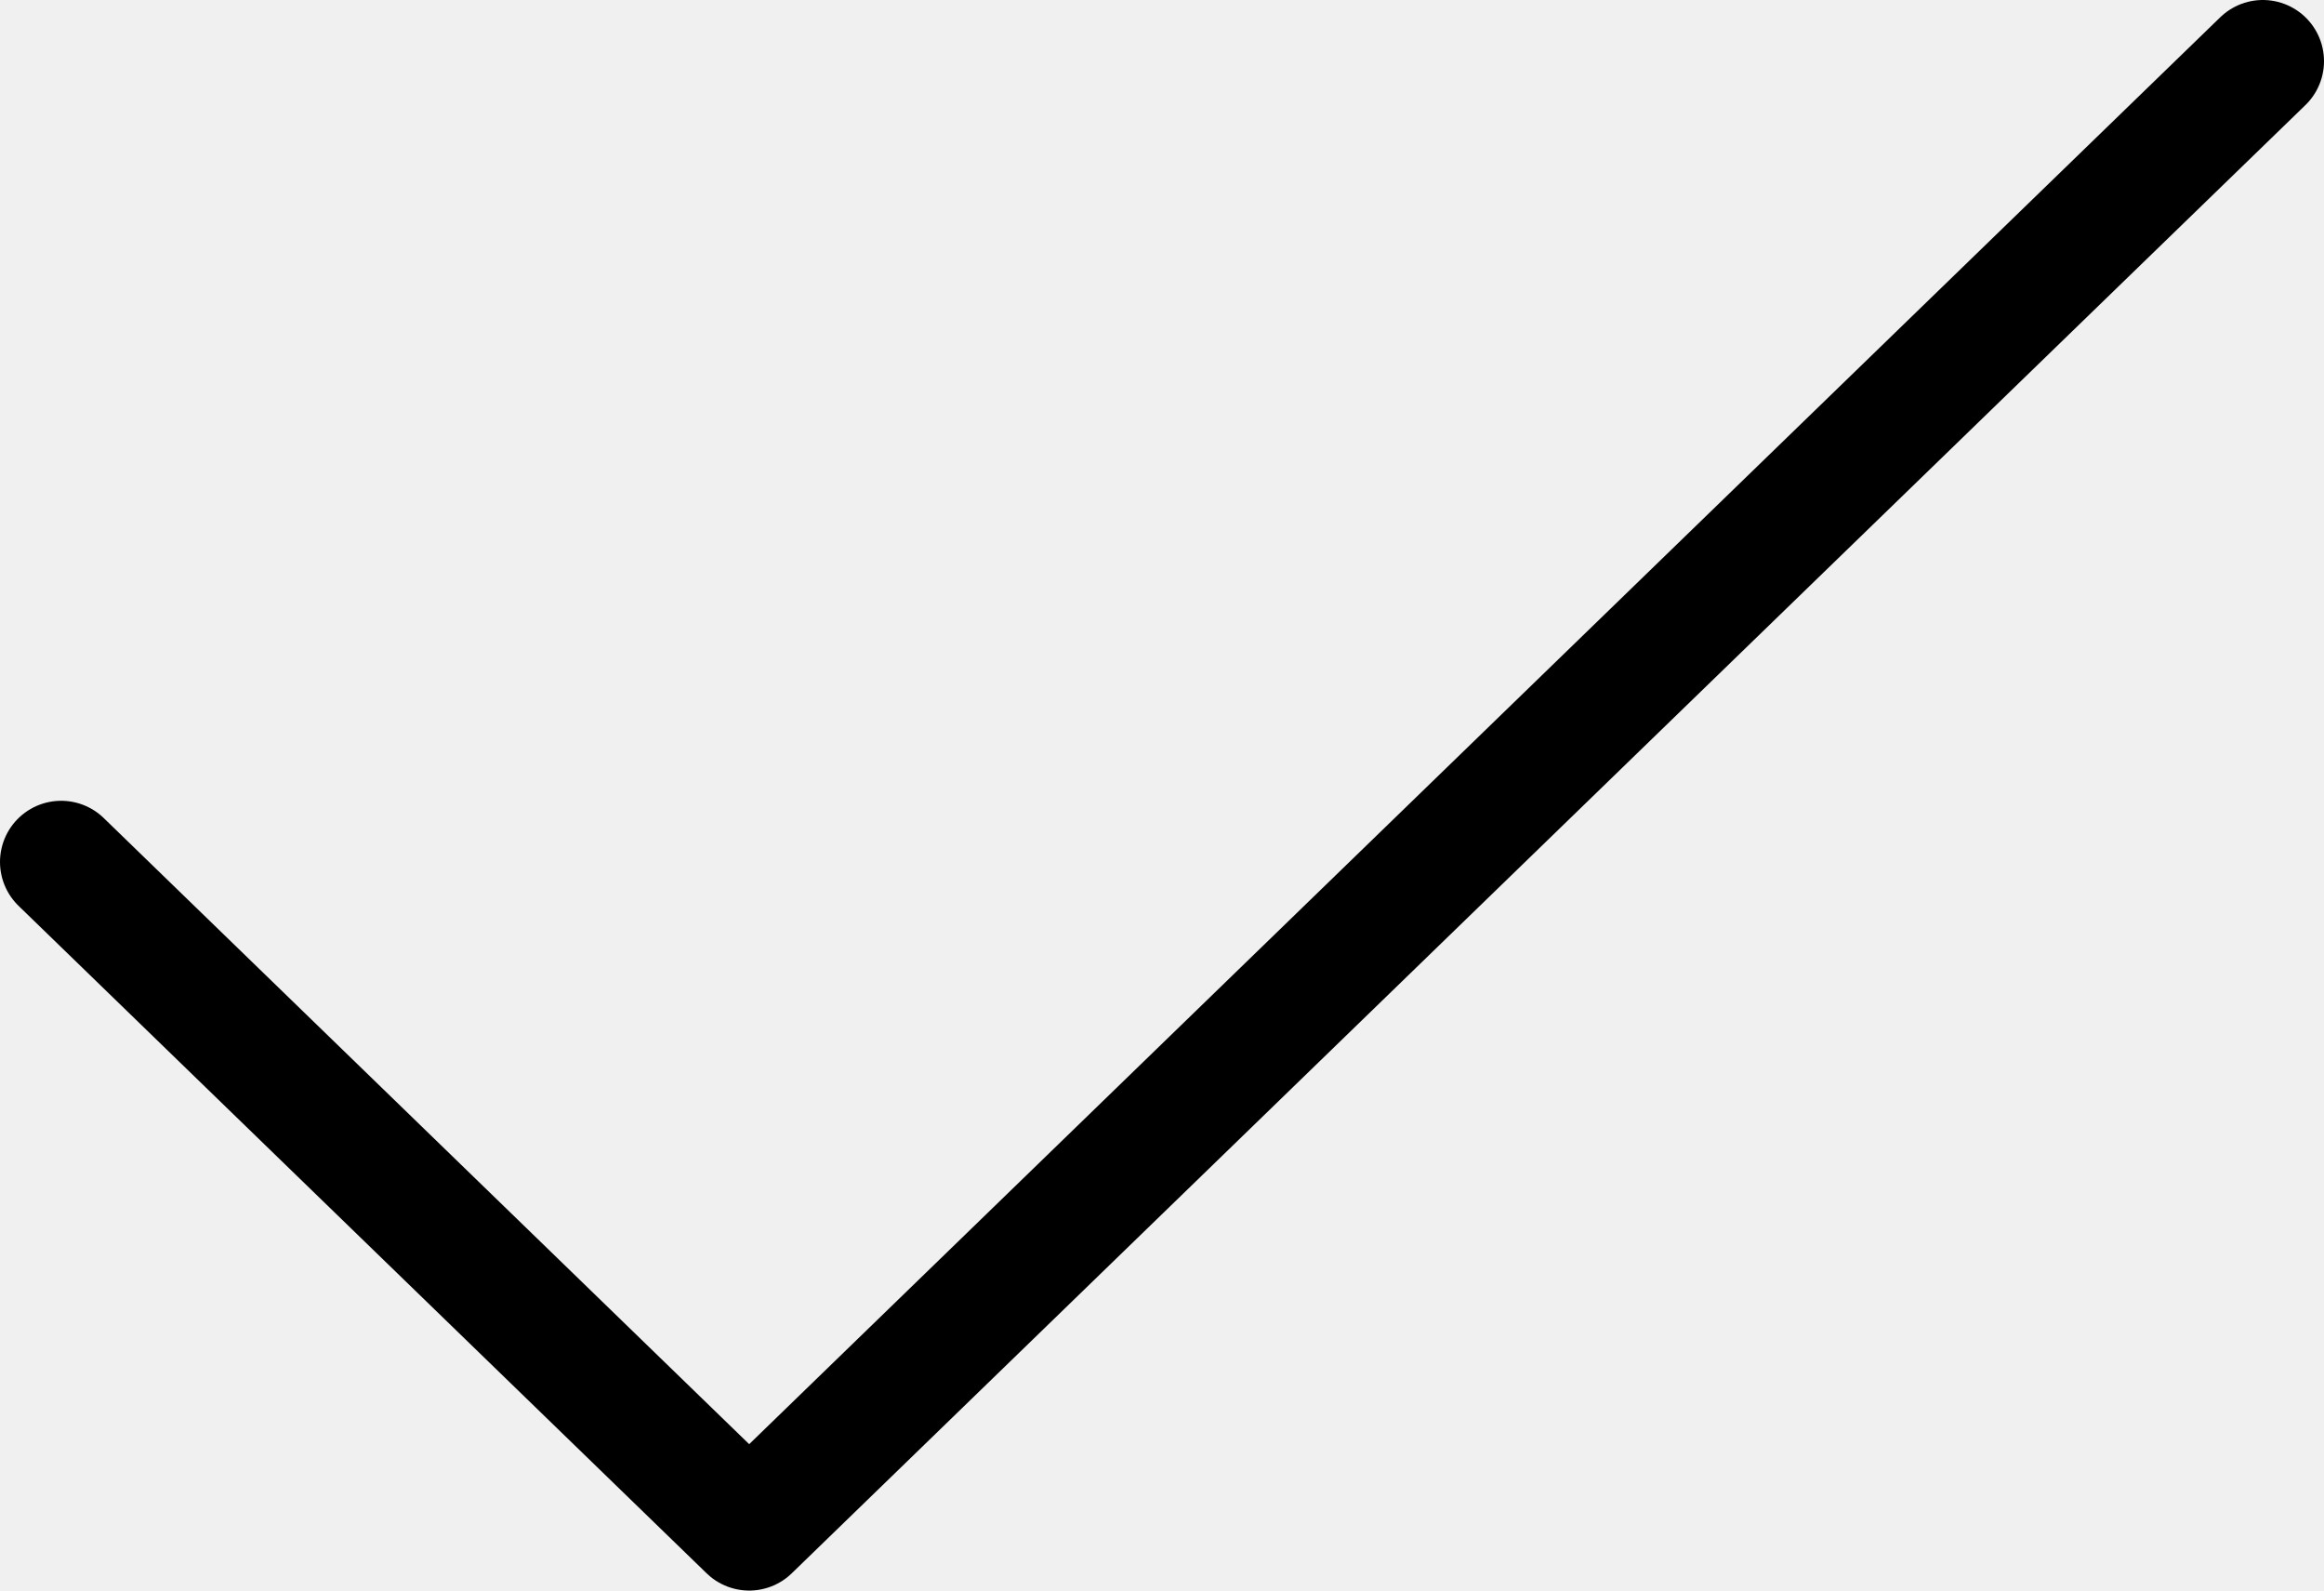
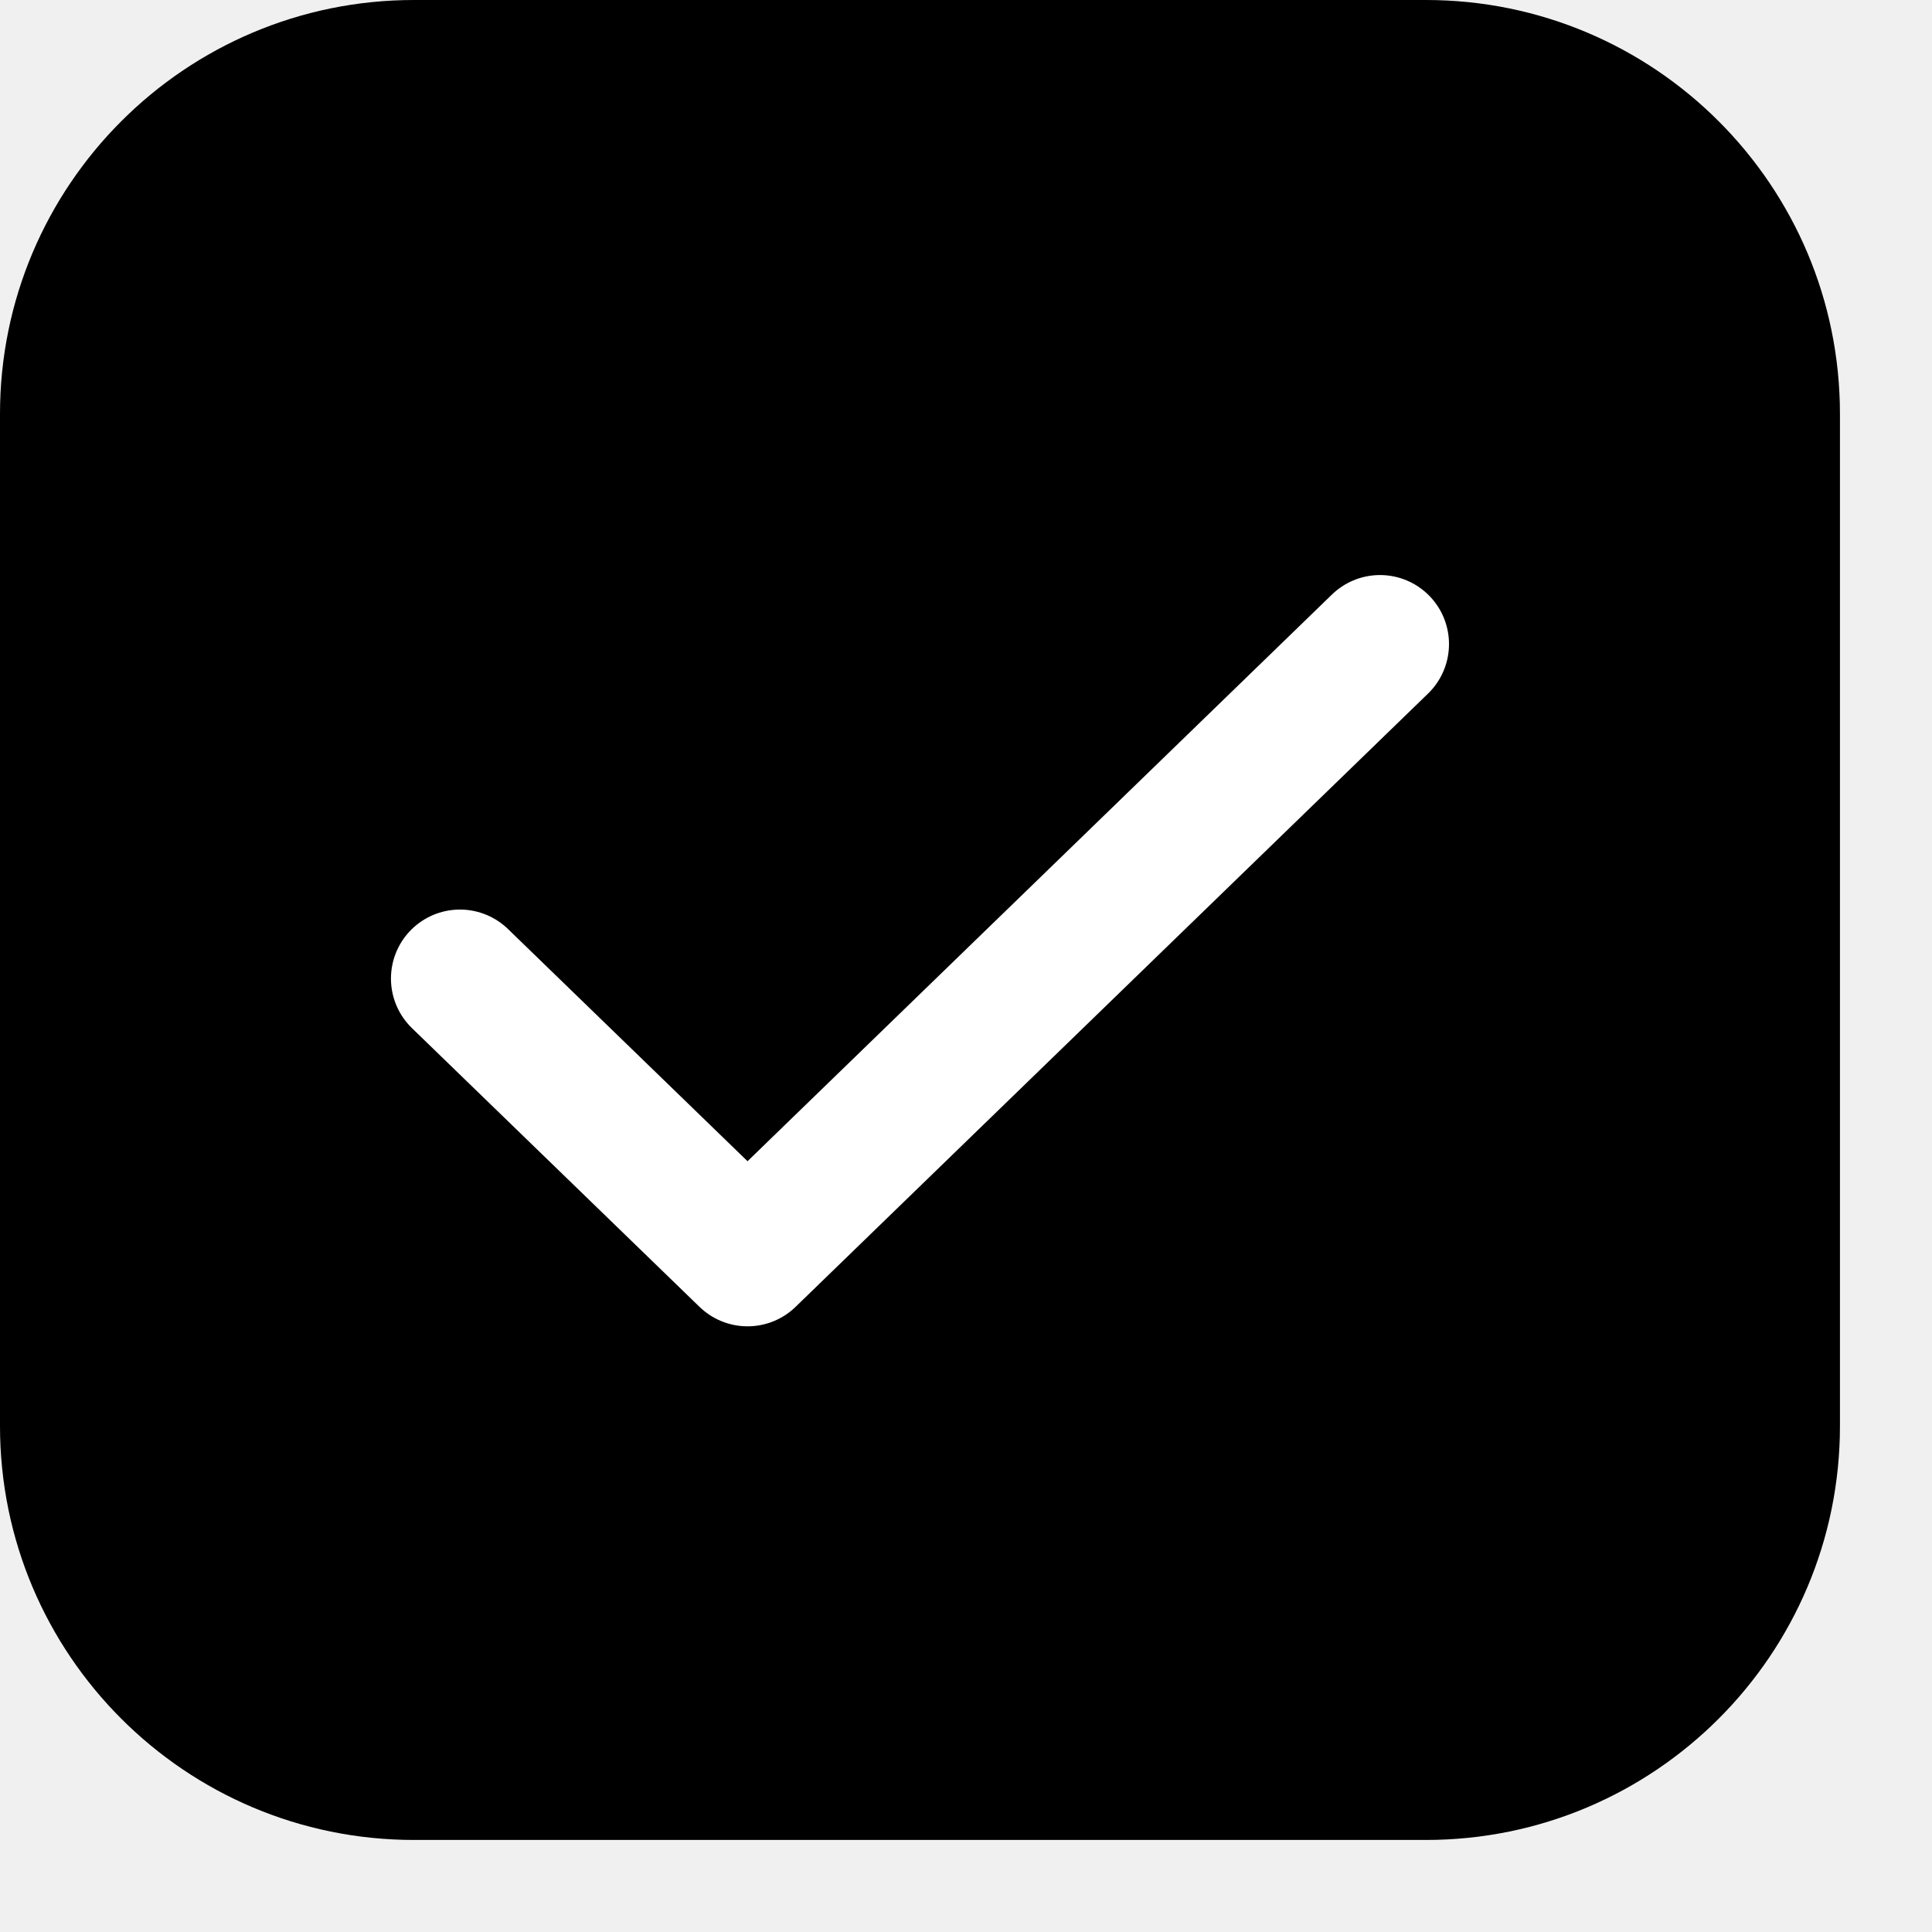
- <svg xmlns="http://www.w3.org/2000/svg" width="19" height="13" viewBox="0 0 19 13" fill="none">
-   <path d="M18.5 0.5L6.125 12.5L0.5 7.045" stroke="black" stroke-linecap="round" stroke-linejoin="round" />
+ <svg xmlns="http://www.w3.org/2000/svg" width="14" height="14" viewBox="0 0 14 14" fill="none">
+   <rect width="13.333" height="13.333" rx="3" fill="black" />
+   <path d="M10 4.667L5.417 9.111L3.333 7.091" stroke="white" stroke-linecap="round" stroke-linejoin="round" />
</svg>
